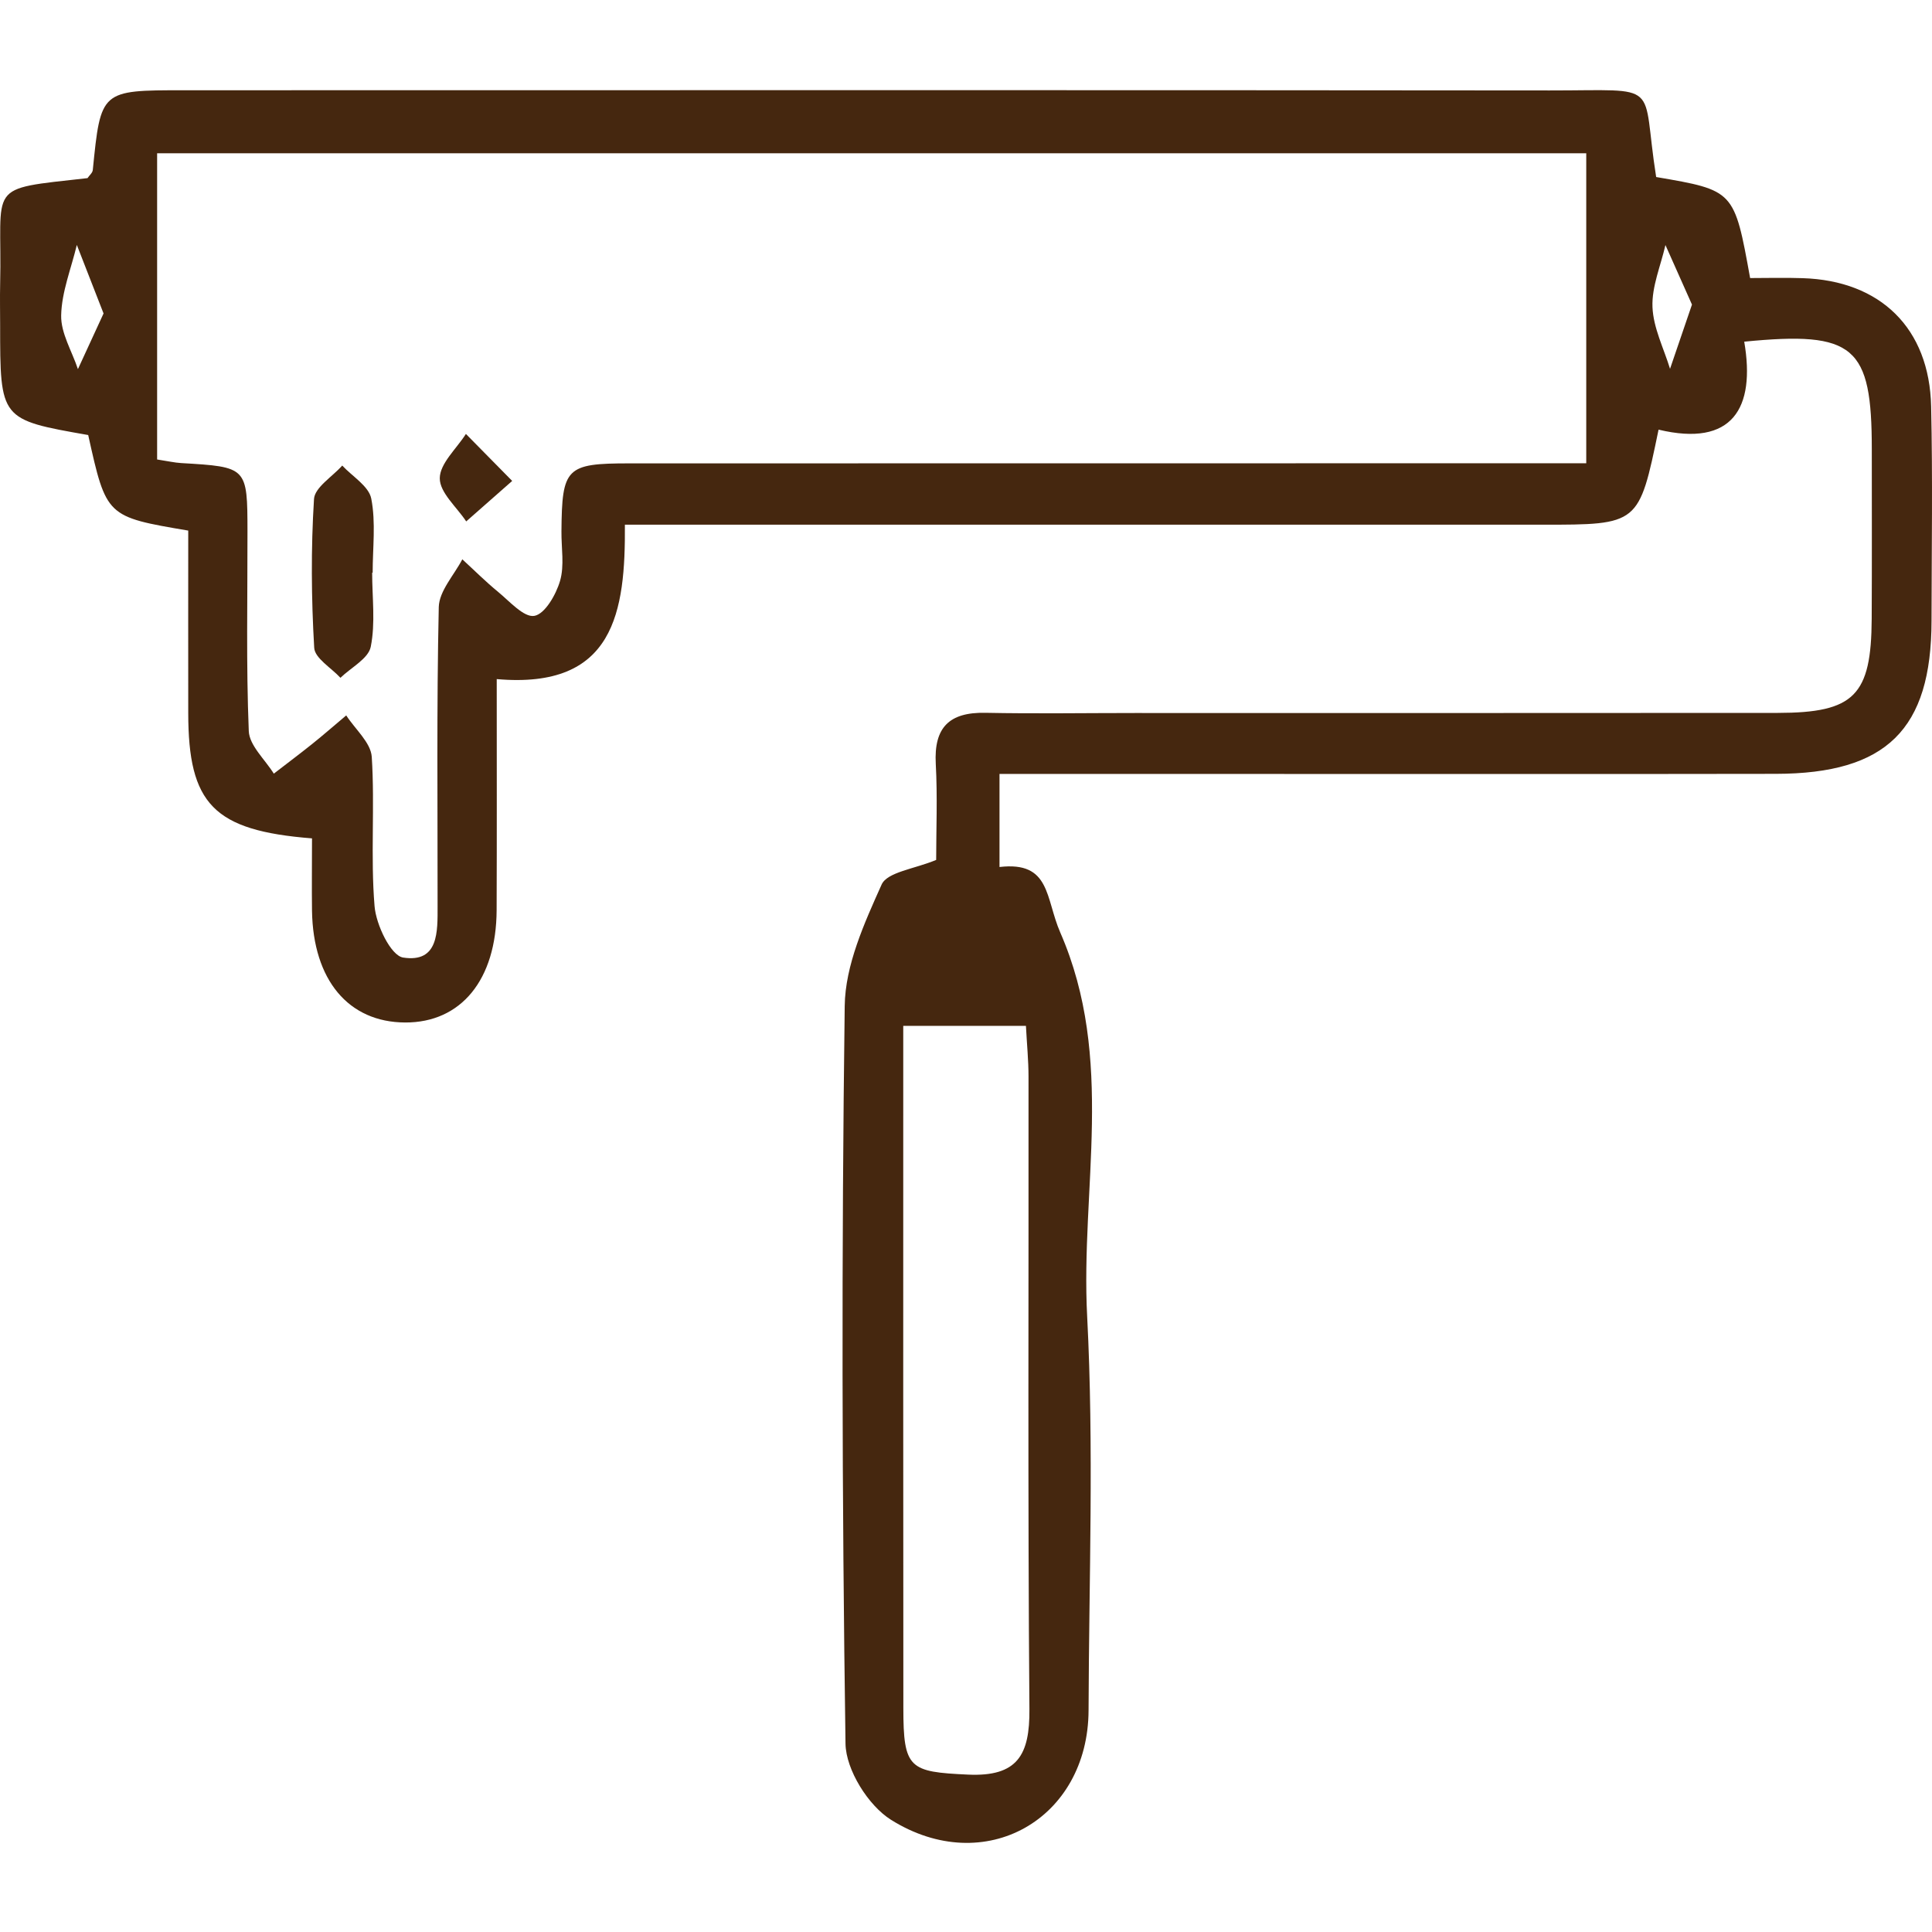
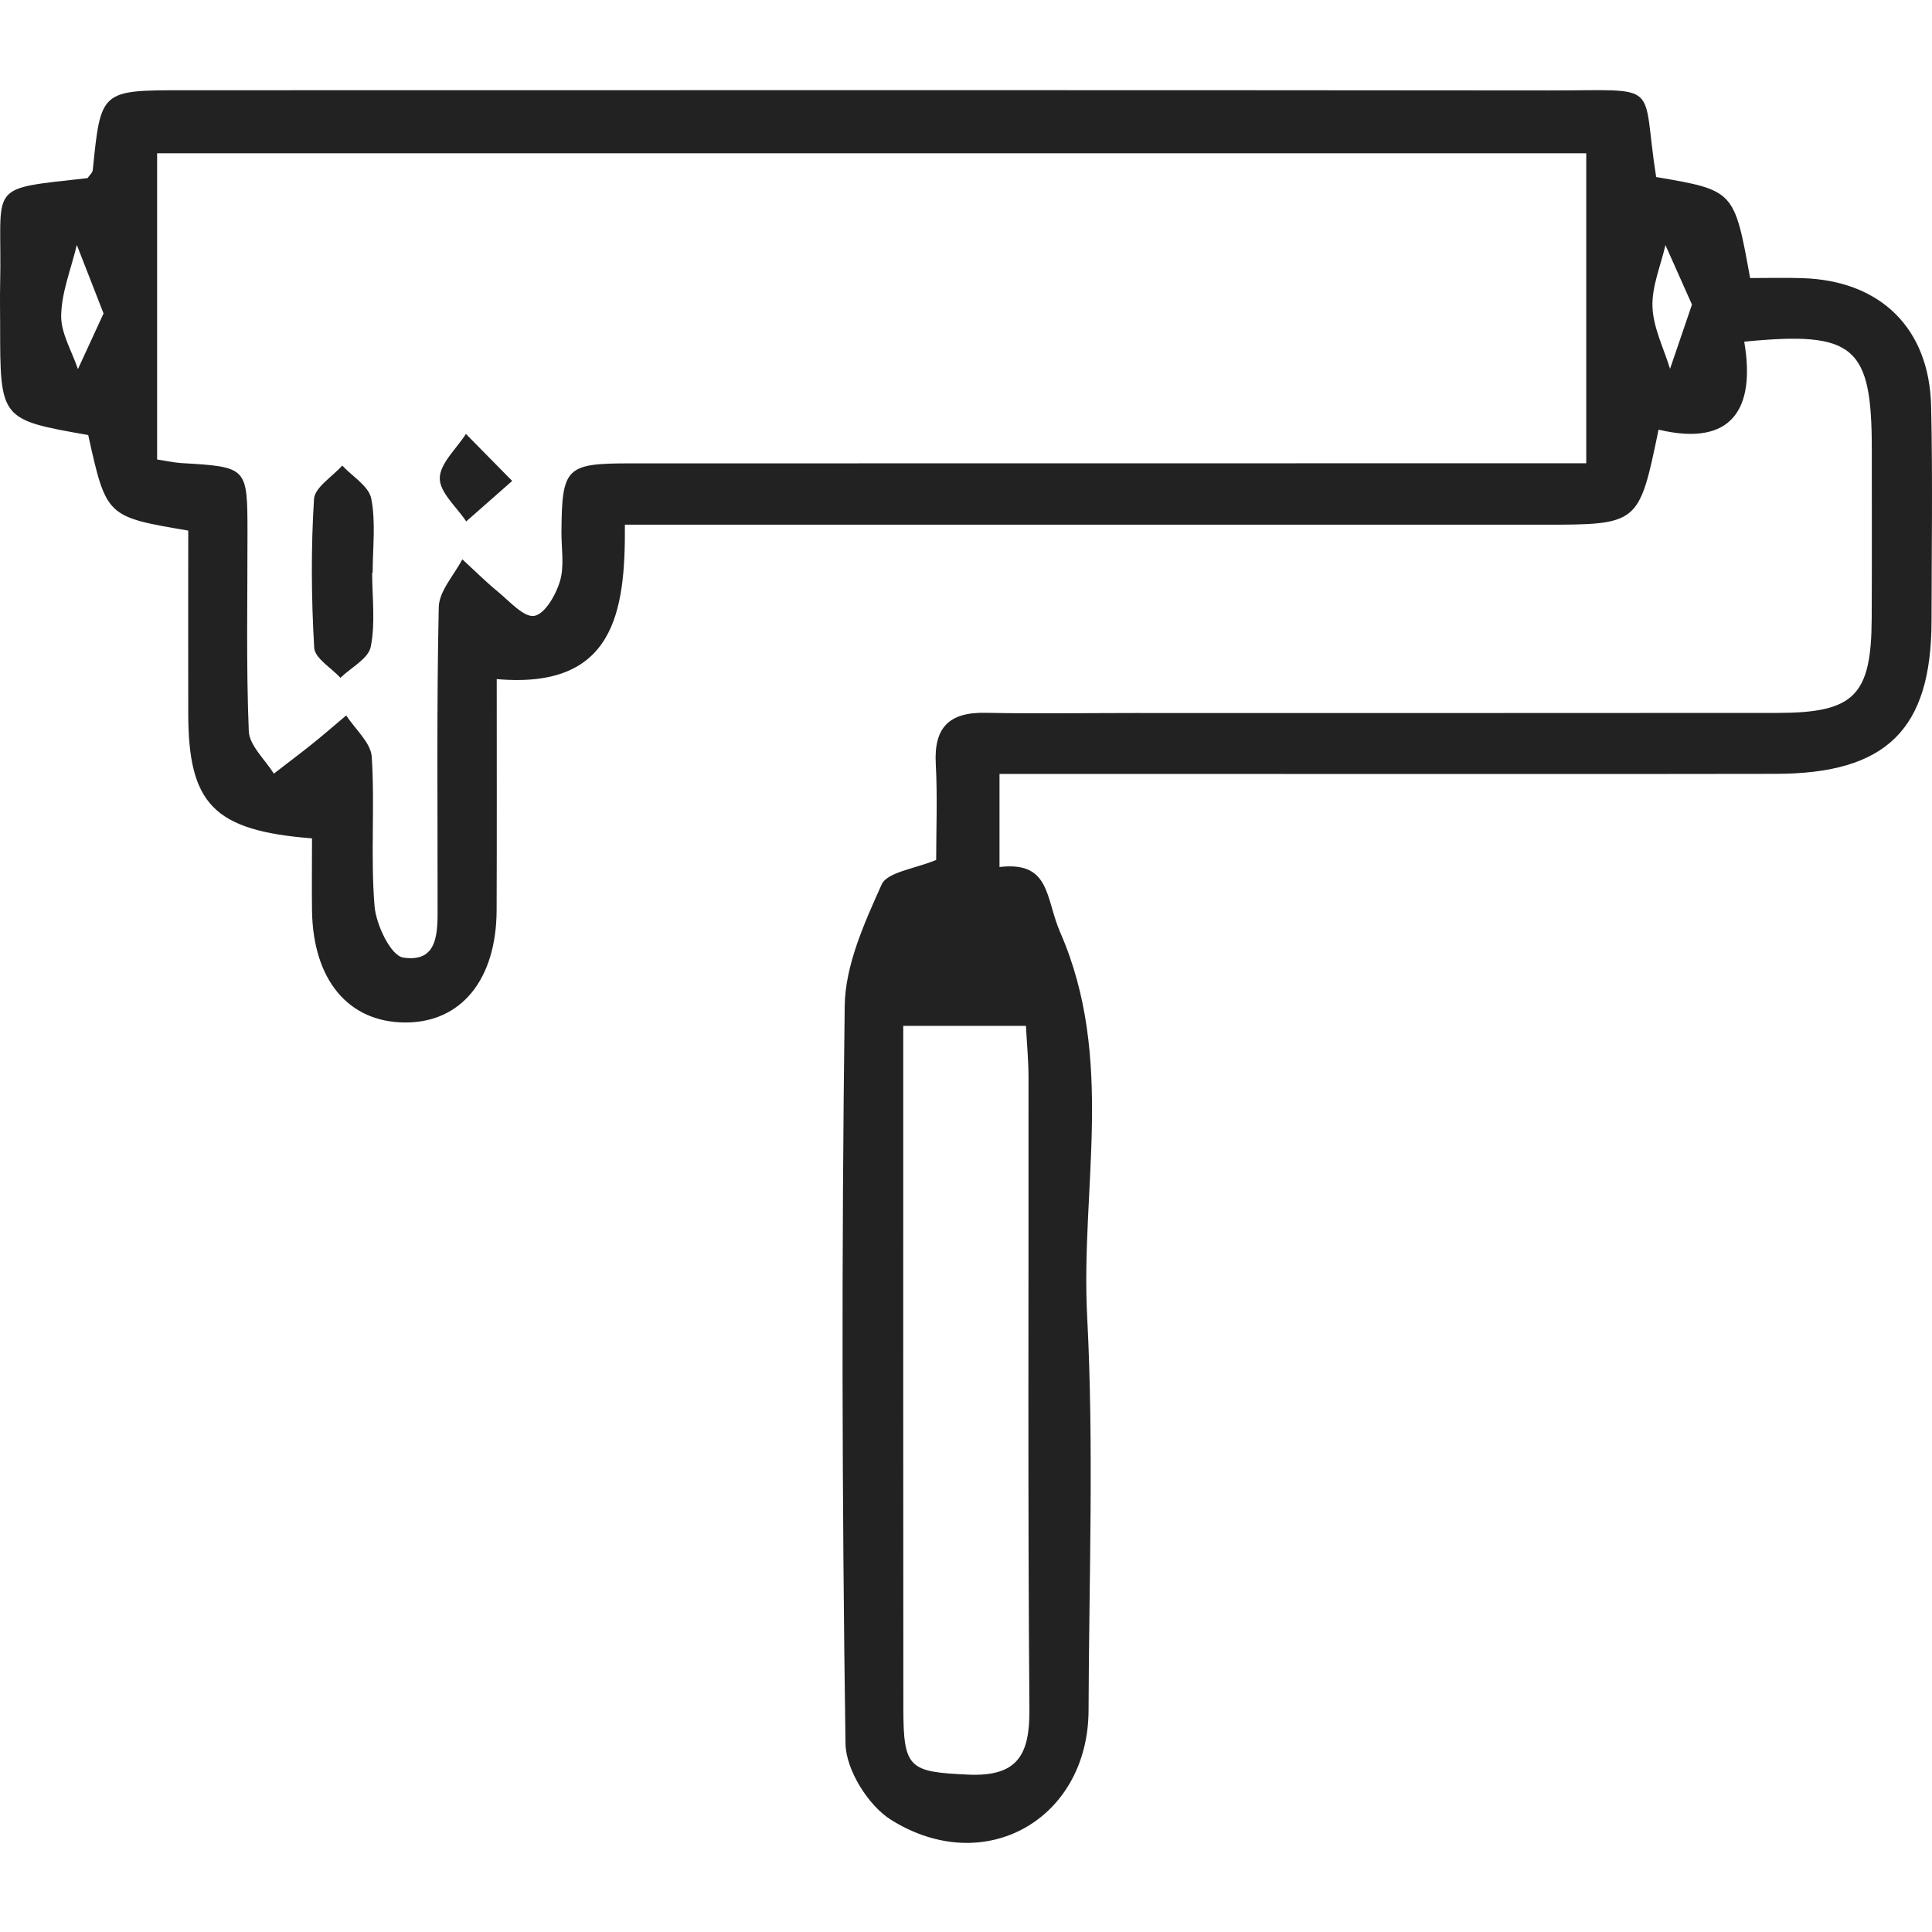
<svg xmlns="http://www.w3.org/2000/svg" width="150" height="150" viewBox="0 0 150 150" fill="none">
-   <path d="M24.224 65.091C16.558 64.487 14.622 62.412 14.615 55.358C14.607 50.611 14.615 45.864 14.615 41.195C8.257 40.118 8.257 40.118 6.848 33.776C0.01 32.576 0.01 32.576 0.01 25.212C0.01 24.182 -0.013 23.145 0.01 22.115C0.196 14.177 -1.244 14.735 6.794 13.829C6.933 13.62 7.181 13.426 7.204 13.202C7.824 7.007 7.824 7.007 14.266 7.007C49.615 7.007 84.957 6.984 120.306 7.022C129.196 7.03 127.392 6.217 128.584 13.744C134.648 14.781 134.648 14.781 135.879 21.588C137.172 21.588 138.558 21.549 139.944 21.596C146 21.782 149.802 25.483 149.933 31.562C150.057 37.106 149.972 42.658 149.964 48.203C149.949 56.635 146.472 60.066 137.877 60.081C123.814 60.105 109.752 60.089 95.69 60.089C89.766 60.089 83.842 60.089 77.601 60.089C77.601 62.59 77.601 64.82 77.601 67.314C81.581 66.849 81.155 69.73 82.317 72.394C86.606 82.22 83.888 92.294 84.407 102.206C84.934 112.373 84.547 122.579 84.516 132.778C84.493 141.241 76.455 145.849 69.176 141.288C67.41 140.181 65.676 137.408 65.645 135.38C65.366 116.292 65.335 97.196 65.583 78.108C65.621 74.933 67.108 71.666 68.448 68.677C68.889 67.701 70.996 67.469 72.684 66.764C72.684 64.433 72.792 61.862 72.653 59.307C72.498 56.48 73.698 55.288 76.501 55.342C80.373 55.42 84.245 55.358 88.109 55.358C104.75 55.358 121.391 55.365 138.031 55.35C143.971 55.342 145.287 53.995 145.318 48.04C145.341 43.657 145.326 39.267 145.326 34.884C145.326 26.877 143.994 25.684 135.422 26.528C136.305 31.686 134.516 34.729 128.77 33.358C127.245 40.738 127.245 40.738 119.733 40.738C97.672 40.738 75.611 40.738 53.557 40.738C52.032 40.738 50.498 40.738 48.516 40.738C48.562 47.475 47.726 53.53 38.566 52.725C38.566 58.85 38.581 64.758 38.558 70.667C38.535 76.064 35.801 79.401 31.457 79.386C27.059 79.37 24.31 76.095 24.224 70.713C24.201 68.909 24.224 67.12 24.224 65.091ZM12.199 35.674C13.05 35.805 13.554 35.921 14.057 35.952C19.199 36.254 19.207 36.254 19.214 41.288C19.222 46.445 19.106 51.61 19.315 56.759C19.361 57.882 20.577 58.966 21.259 60.066C22.25 59.299 23.256 58.548 24.232 57.766C25.13 57.046 25.998 56.287 26.881 55.544C27.57 56.612 28.785 57.65 28.863 58.757C29.111 62.613 28.762 66.508 29.08 70.349C29.196 71.797 30.342 74.198 31.302 74.345C34.074 74.771 33.974 72.308 33.974 70.349C33.981 62.613 33.896 54.87 34.066 47.134C34.097 45.887 35.251 44.656 35.894 43.425C36.815 44.269 37.698 45.152 38.658 45.941C39.564 46.685 40.672 47.955 41.485 47.816C42.306 47.676 43.173 46.166 43.483 45.097C43.831 43.905 43.576 42.542 43.591 41.249C43.63 36.316 43.947 35.976 48.857 35.976C72.072 35.968 95.295 35.968 118.51 35.968C120.02 35.968 121.538 35.968 123.156 35.968C123.156 27.597 123.156 19.714 123.156 11.901C85.956 11.901 49.128 11.901 12.199 11.901C12.199 19.915 12.199 27.62 12.199 35.674ZM70.128 79.649C70.128 81.229 70.128 82.367 70.128 83.513C70.128 99.875 70.121 116.238 70.136 132.607C70.136 137.323 70.593 137.571 75.154 137.78C79.01 137.958 79.955 136.247 79.924 132.693C79.792 116.33 79.87 99.968 79.854 83.598C79.854 82.344 79.73 81.097 79.653 79.649C76.47 79.649 73.574 79.649 70.128 79.649ZM8.04 24.337C7.312 22.471 6.639 20.744 5.965 19.017C5.531 20.837 4.788 22.657 4.749 24.484C4.718 25.863 5.586 27.264 6.05 28.658C6.67 27.311 7.289 25.963 8.04 24.337ZM131.364 23.648C130.667 22.091 129.986 20.558 129.304 19.025C128.941 20.628 128.236 22.246 128.298 23.834C128.36 25.452 129.173 27.04 129.661 28.635C130.187 27.094 130.714 25.553 131.364 23.648Z" fill="#45270F" />
-   <path d="M28.894 44.463C28.894 46.391 29.157 48.365 28.785 50.216C28.6 51.138 27.252 51.827 26.431 52.624C25.719 51.85 24.441 51.106 24.395 50.294C24.17 46.453 24.139 42.589 24.379 38.748C24.433 37.842 25.804 37.013 26.571 36.146C27.353 36.99 28.631 37.741 28.824 38.709C29.188 40.568 28.933 42.542 28.933 44.47C28.909 44.463 28.902 44.463 28.894 44.463Z" fill="#45270F" />
-   <path d="M39.766 37.339C38.14 38.763 37.172 39.623 36.196 40.483C35.461 39.367 34.136 38.245 34.144 37.13C34.152 35.983 35.445 34.837 36.173 33.691C37.164 34.698 38.155 35.705 39.766 37.339Z" fill="#45270F" />
+   <path d="M24.224 65.091C16.558 64.487 14.622 62.412 14.615 55.358C14.607 50.611 14.615 45.864 14.615 41.195C8.257 40.118 8.257 40.118 6.848 33.776C0.01 32.576 0.01 32.576 0.01 25.212C0.01 24.182 -0.013 23.145 0.01 22.115C0.196 14.177 -1.244 14.735 6.794 13.829C6.933 13.62 7.181 13.426 7.204 13.202C7.824 7.007 7.824 7.007 14.266 7.007C49.615 7.007 84.957 6.984 120.306 7.022C129.196 7.03 127.392 6.217 128.584 13.744C134.648 14.781 134.648 14.781 135.879 21.588C137.172 21.588 138.558 21.549 139.944 21.596C146 21.782 149.802 25.483 149.933 31.562C150.057 37.106 149.972 42.658 149.964 48.203C149.949 56.635 146.472 60.066 137.877 60.081C123.814 60.105 109.752 60.089 95.69 60.089C89.766 60.089 83.842 60.089 77.601 60.089C77.601 62.59 77.601 64.82 77.601 67.314C81.581 66.849 81.155 69.73 82.317 72.394C86.606 82.22 83.888 92.294 84.407 102.206C84.934 112.373 84.547 122.579 84.516 132.778C84.493 141.241 76.455 145.849 69.176 141.288C67.41 140.181 65.676 137.408 65.645 135.38C65.366 116.292 65.335 97.196 65.583 78.108C65.621 74.933 67.108 71.666 68.448 68.677C68.889 67.701 70.996 67.469 72.684 66.764C72.684 64.433 72.792 61.862 72.653 59.307C72.498 56.48 73.698 55.288 76.501 55.342C80.373 55.42 84.245 55.358 88.109 55.358C104.75 55.358 121.391 55.365 138.031 55.35C143.971 55.342 145.287 53.995 145.318 48.04C145.341 43.657 145.326 39.267 145.326 34.884C145.326 26.877 143.994 25.684 135.422 26.528C136.305 31.686 134.516 34.729 128.77 33.358C127.245 40.738 127.245 40.738 119.733 40.738C97.672 40.738 75.611 40.738 53.557 40.738C52.032 40.738 50.498 40.738 48.516 40.738C48.562 47.475 47.726 53.53 38.566 52.725C38.566 58.85 38.581 64.758 38.558 70.667C38.535 76.064 35.801 79.401 31.457 79.386C27.059 79.37 24.31 76.095 24.224 70.713C24.201 68.909 24.224 67.12 24.224 65.091ZM12.199 35.674C13.05 35.805 13.554 35.921 14.057 35.952C19.199 36.254 19.207 36.254 19.214 41.288C19.222 46.445 19.106 51.61 19.315 56.759C19.361 57.882 20.577 58.966 21.259 60.066C22.25 59.299 23.256 58.548 24.232 57.766C25.13 57.046 25.998 56.287 26.881 55.544C27.57 56.612 28.785 57.65 28.863 58.757C29.111 62.613 28.762 66.508 29.08 70.349C29.196 71.797 30.342 74.198 31.302 74.345C34.074 74.771 33.974 72.308 33.974 70.349C33.981 62.613 33.896 54.87 34.066 47.134C34.097 45.887 35.251 44.656 35.894 43.425C36.815 44.269 37.698 45.152 38.658 45.941C39.564 46.685 40.672 47.955 41.485 47.816C42.306 47.676 43.173 46.166 43.483 45.097C43.831 43.905 43.576 42.542 43.591 41.249C43.63 36.316 43.947 35.976 48.857 35.976C72.072 35.968 95.295 35.968 118.51 35.968C120.02 35.968 121.538 35.968 123.156 35.968C123.156 27.597 123.156 19.714 123.156 11.901C85.956 11.901 49.128 11.901 12.199 11.901C12.199 19.915 12.199 27.62 12.199 35.674ZM70.128 79.649C70.128 81.229 70.128 82.367 70.128 83.513C70.128 99.875 70.121 116.238 70.136 132.607C70.136 137.323 70.593 137.571 75.154 137.78C79.01 137.958 79.955 136.247 79.924 132.693C79.792 116.33 79.87 99.968 79.854 83.598C79.854 82.344 79.73 81.097 79.653 79.649C76.47 79.649 73.574 79.649 70.128 79.649ZM8.04 24.337C7.312 22.471 6.639 20.744 5.965 19.017C5.531 20.837 4.788 22.657 4.749 24.484C4.718 25.863 5.586 27.264 6.05 28.658C6.67 27.311 7.289 25.963 8.04 24.337ZM131.364 23.648C130.667 22.091 129.986 20.558 129.304 19.025C128.941 20.628 128.236 22.246 128.298 23.834C128.36 25.452 129.173 27.04 129.661 28.635C130.187 27.094 130.714 25.553 131.364 23.648Z" fill="#222222" />
+   <path d="M28.894 44.463C28.894 46.391 29.157 48.365 28.785 50.216C28.6 51.138 27.252 51.827 26.431 52.624C25.719 51.85 24.441 51.106 24.395 50.294C24.17 46.453 24.139 42.589 24.379 38.748C24.433 37.842 25.804 37.013 26.571 36.146C27.353 36.99 28.631 37.741 28.824 38.709C29.188 40.568 28.933 42.542 28.933 44.47C28.909 44.463 28.902 44.463 28.894 44.463Z" fill="#222222" />
+   <path d="M39.766 37.339C38.14 38.763 37.172 39.623 36.196 40.483C35.461 39.367 34.136 38.245 34.144 37.13C34.152 35.983 35.445 34.837 36.173 33.691C37.164 34.698 38.155 35.705 39.766 37.339Z" fill="#222222" />
</svg>
